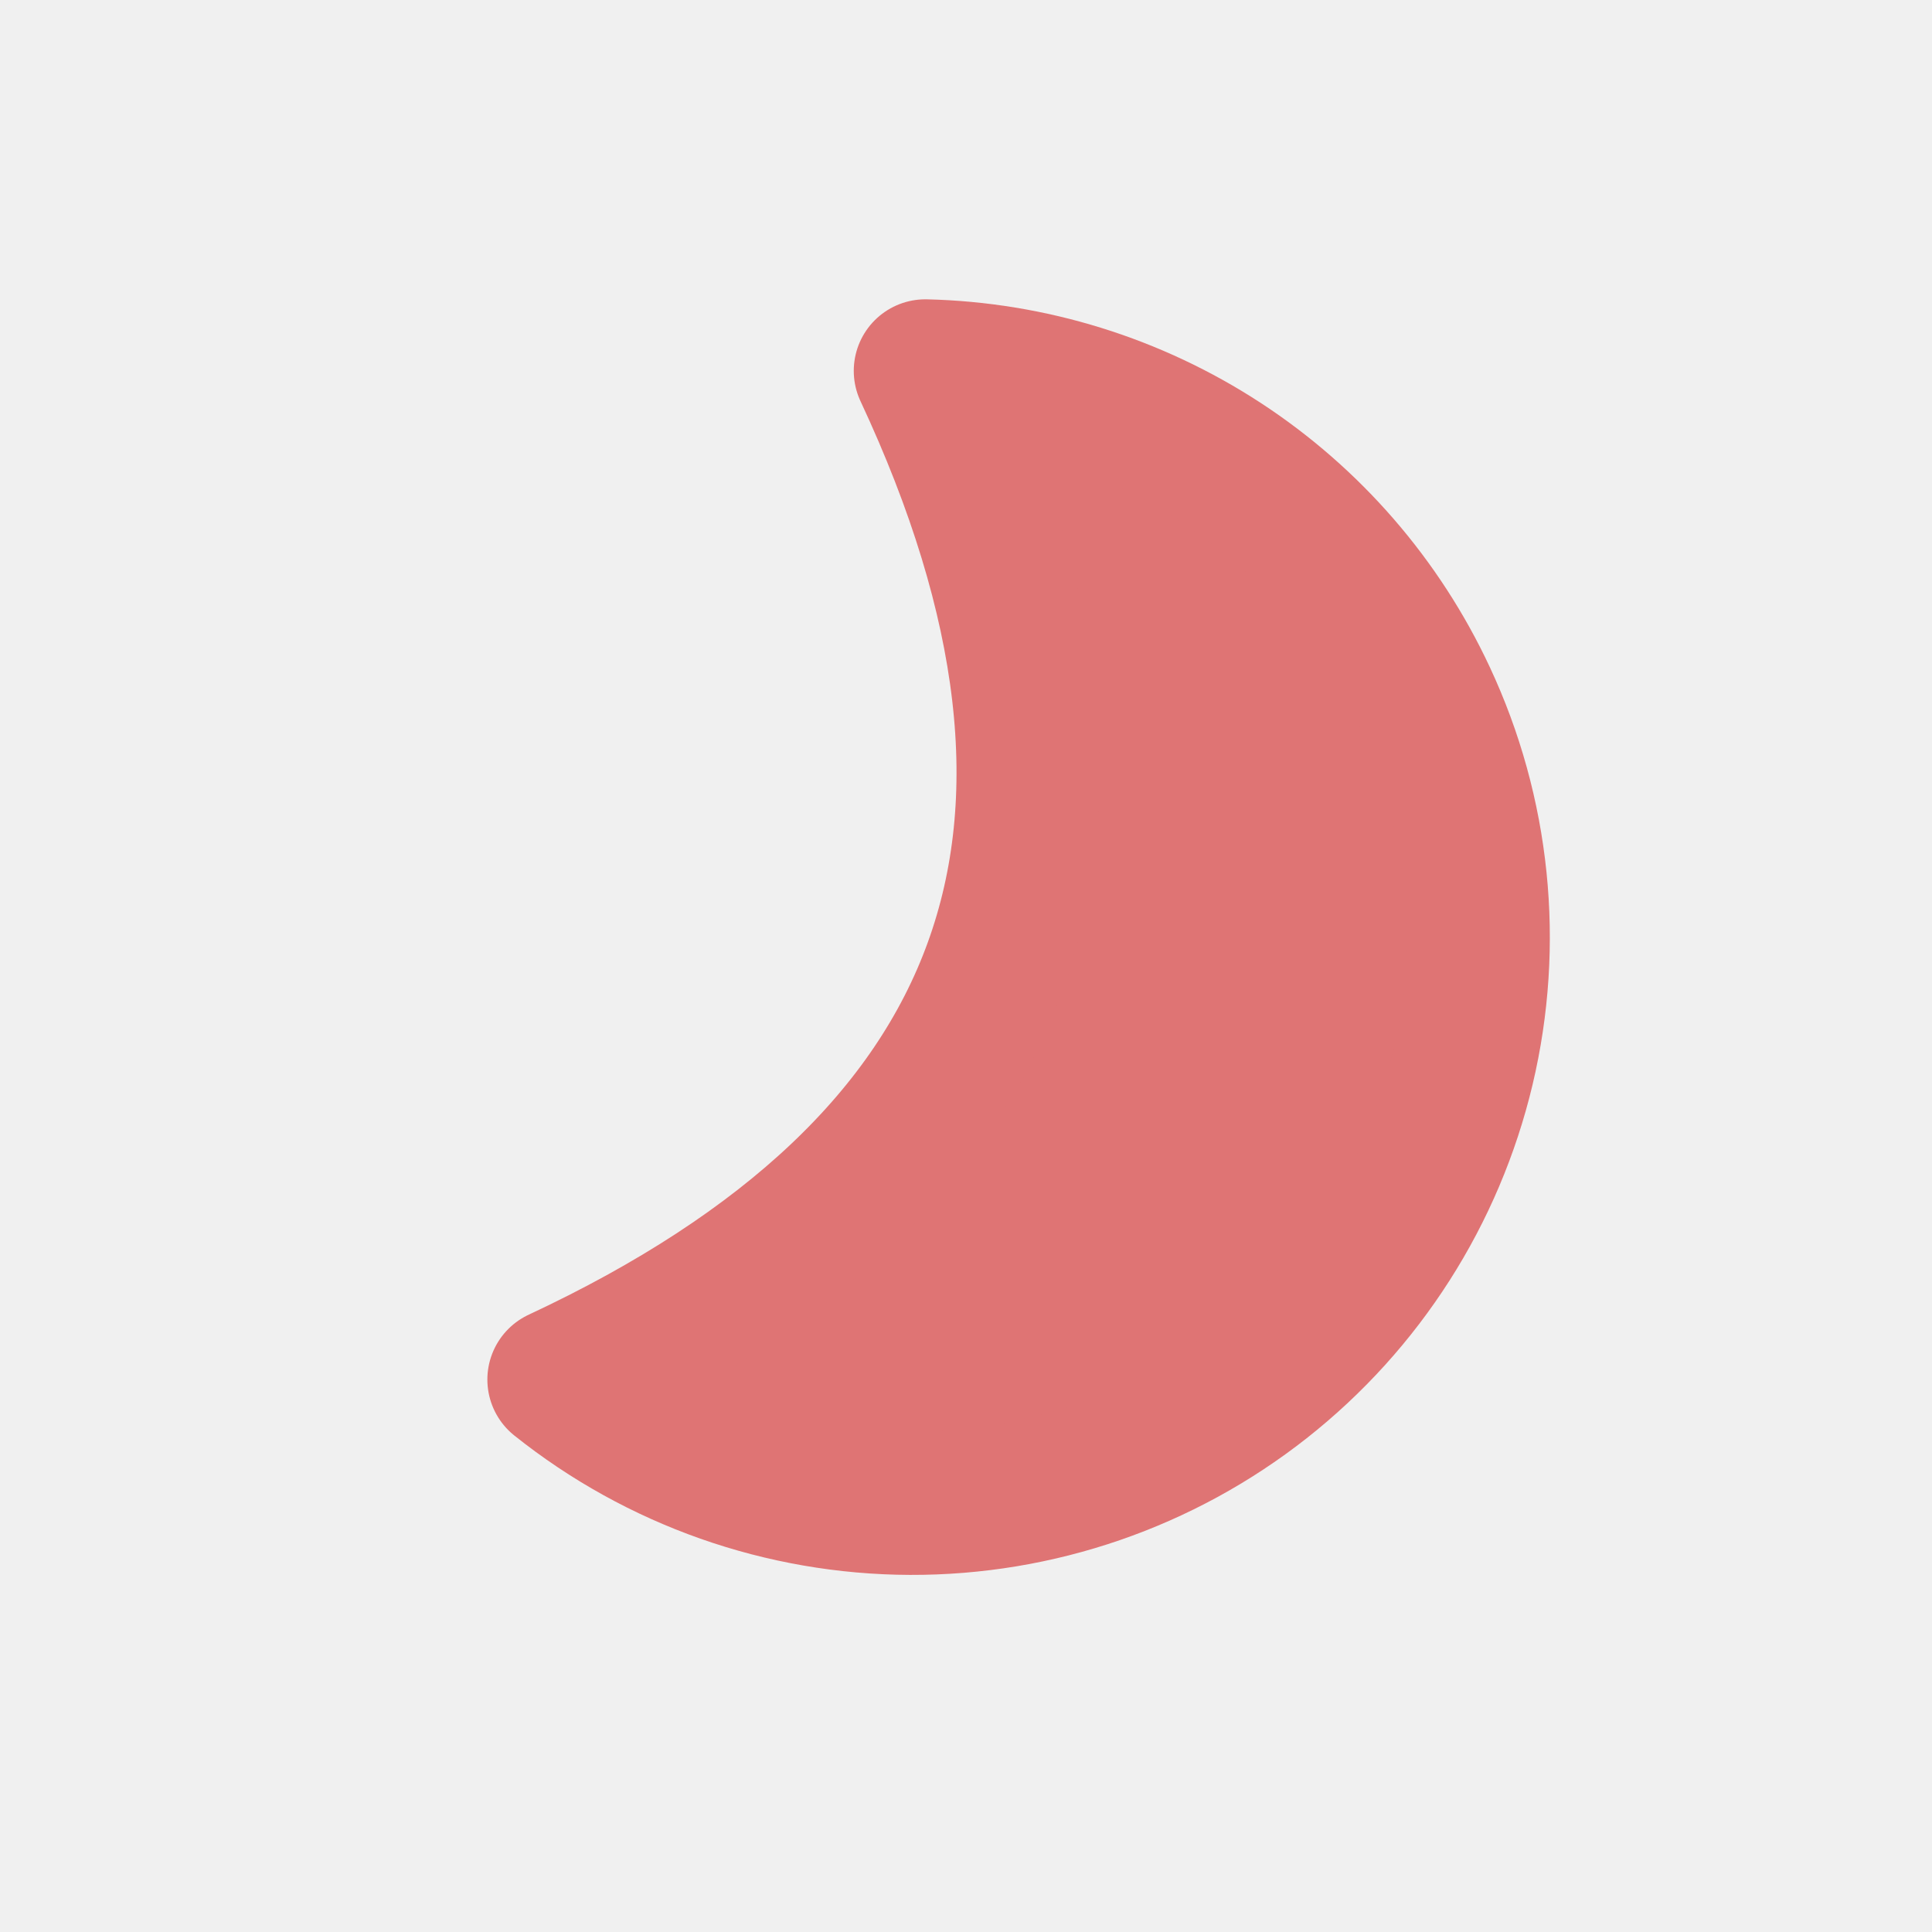
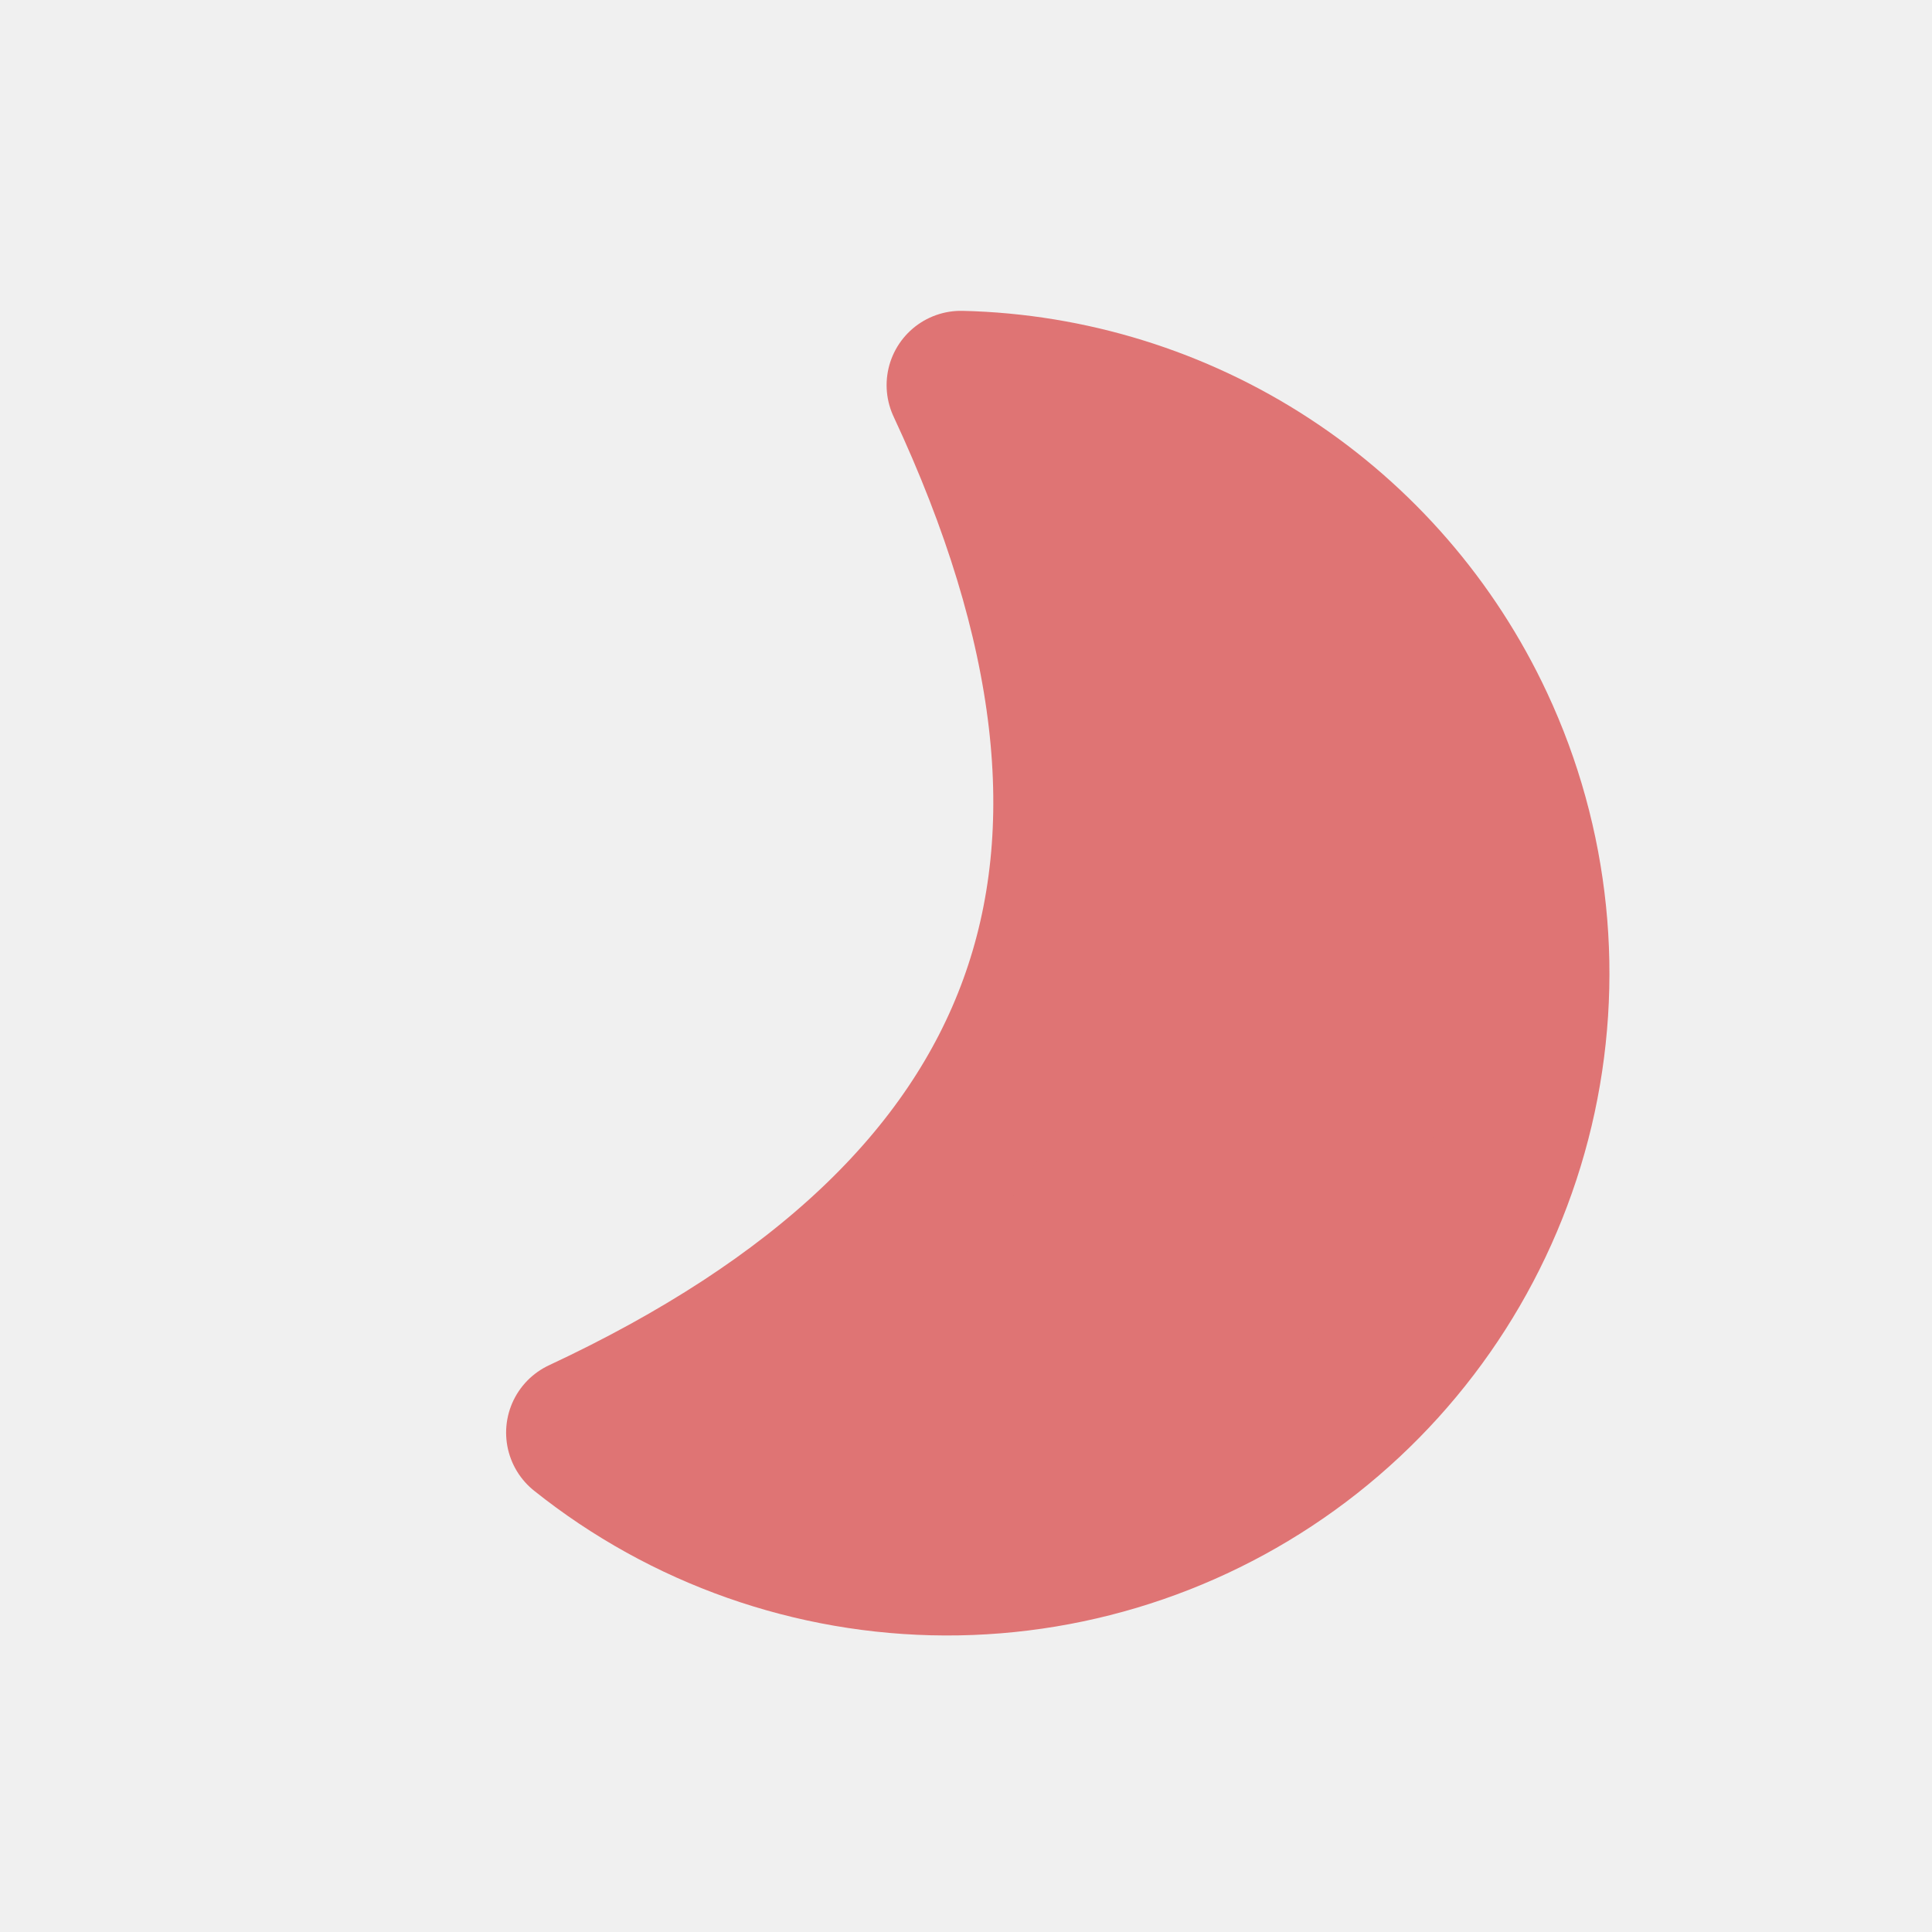
- <svg xmlns="http://www.w3.org/2000/svg" width="54" height="54" viewBox="0 0 54 54" fill="none">
+ <svg xmlns="http://www.w3.org/2000/svg" width="40" height="40" viewBox="0 0 52 52" fill="none">
  <g clip-path="url(#clip0_8101_71)">
    <path d="M40.891 29.85C41.715 26.377 41.34 22.726 39.828 19.492C38.582 16.821 36.614 14.551 34.147 12.938C31.679 11.326 28.81 10.435 25.863 10.366C31.863 23.21 28.468 32.559 15.622 38.559C18.411 40.787 21.872 42.006 25.442 42.019C29.013 42.031 32.482 40.835 35.287 38.626C38.091 36.417 40.066 33.324 40.891 29.85Z" fill="#DF7474" stroke-width="4" stroke-linecap="round" stroke-linejoin="round" stroke="#DF7474" />
  </g>
  <defs>
    <clipPath id="clip0_8101_71">
      <rect width="40" height="40" fill="white" transform="matrix(-0.906048 0.423175 0.423175 0.906048 36.2419 0)" />
    </clipPath>
  </defs>
</svg>
